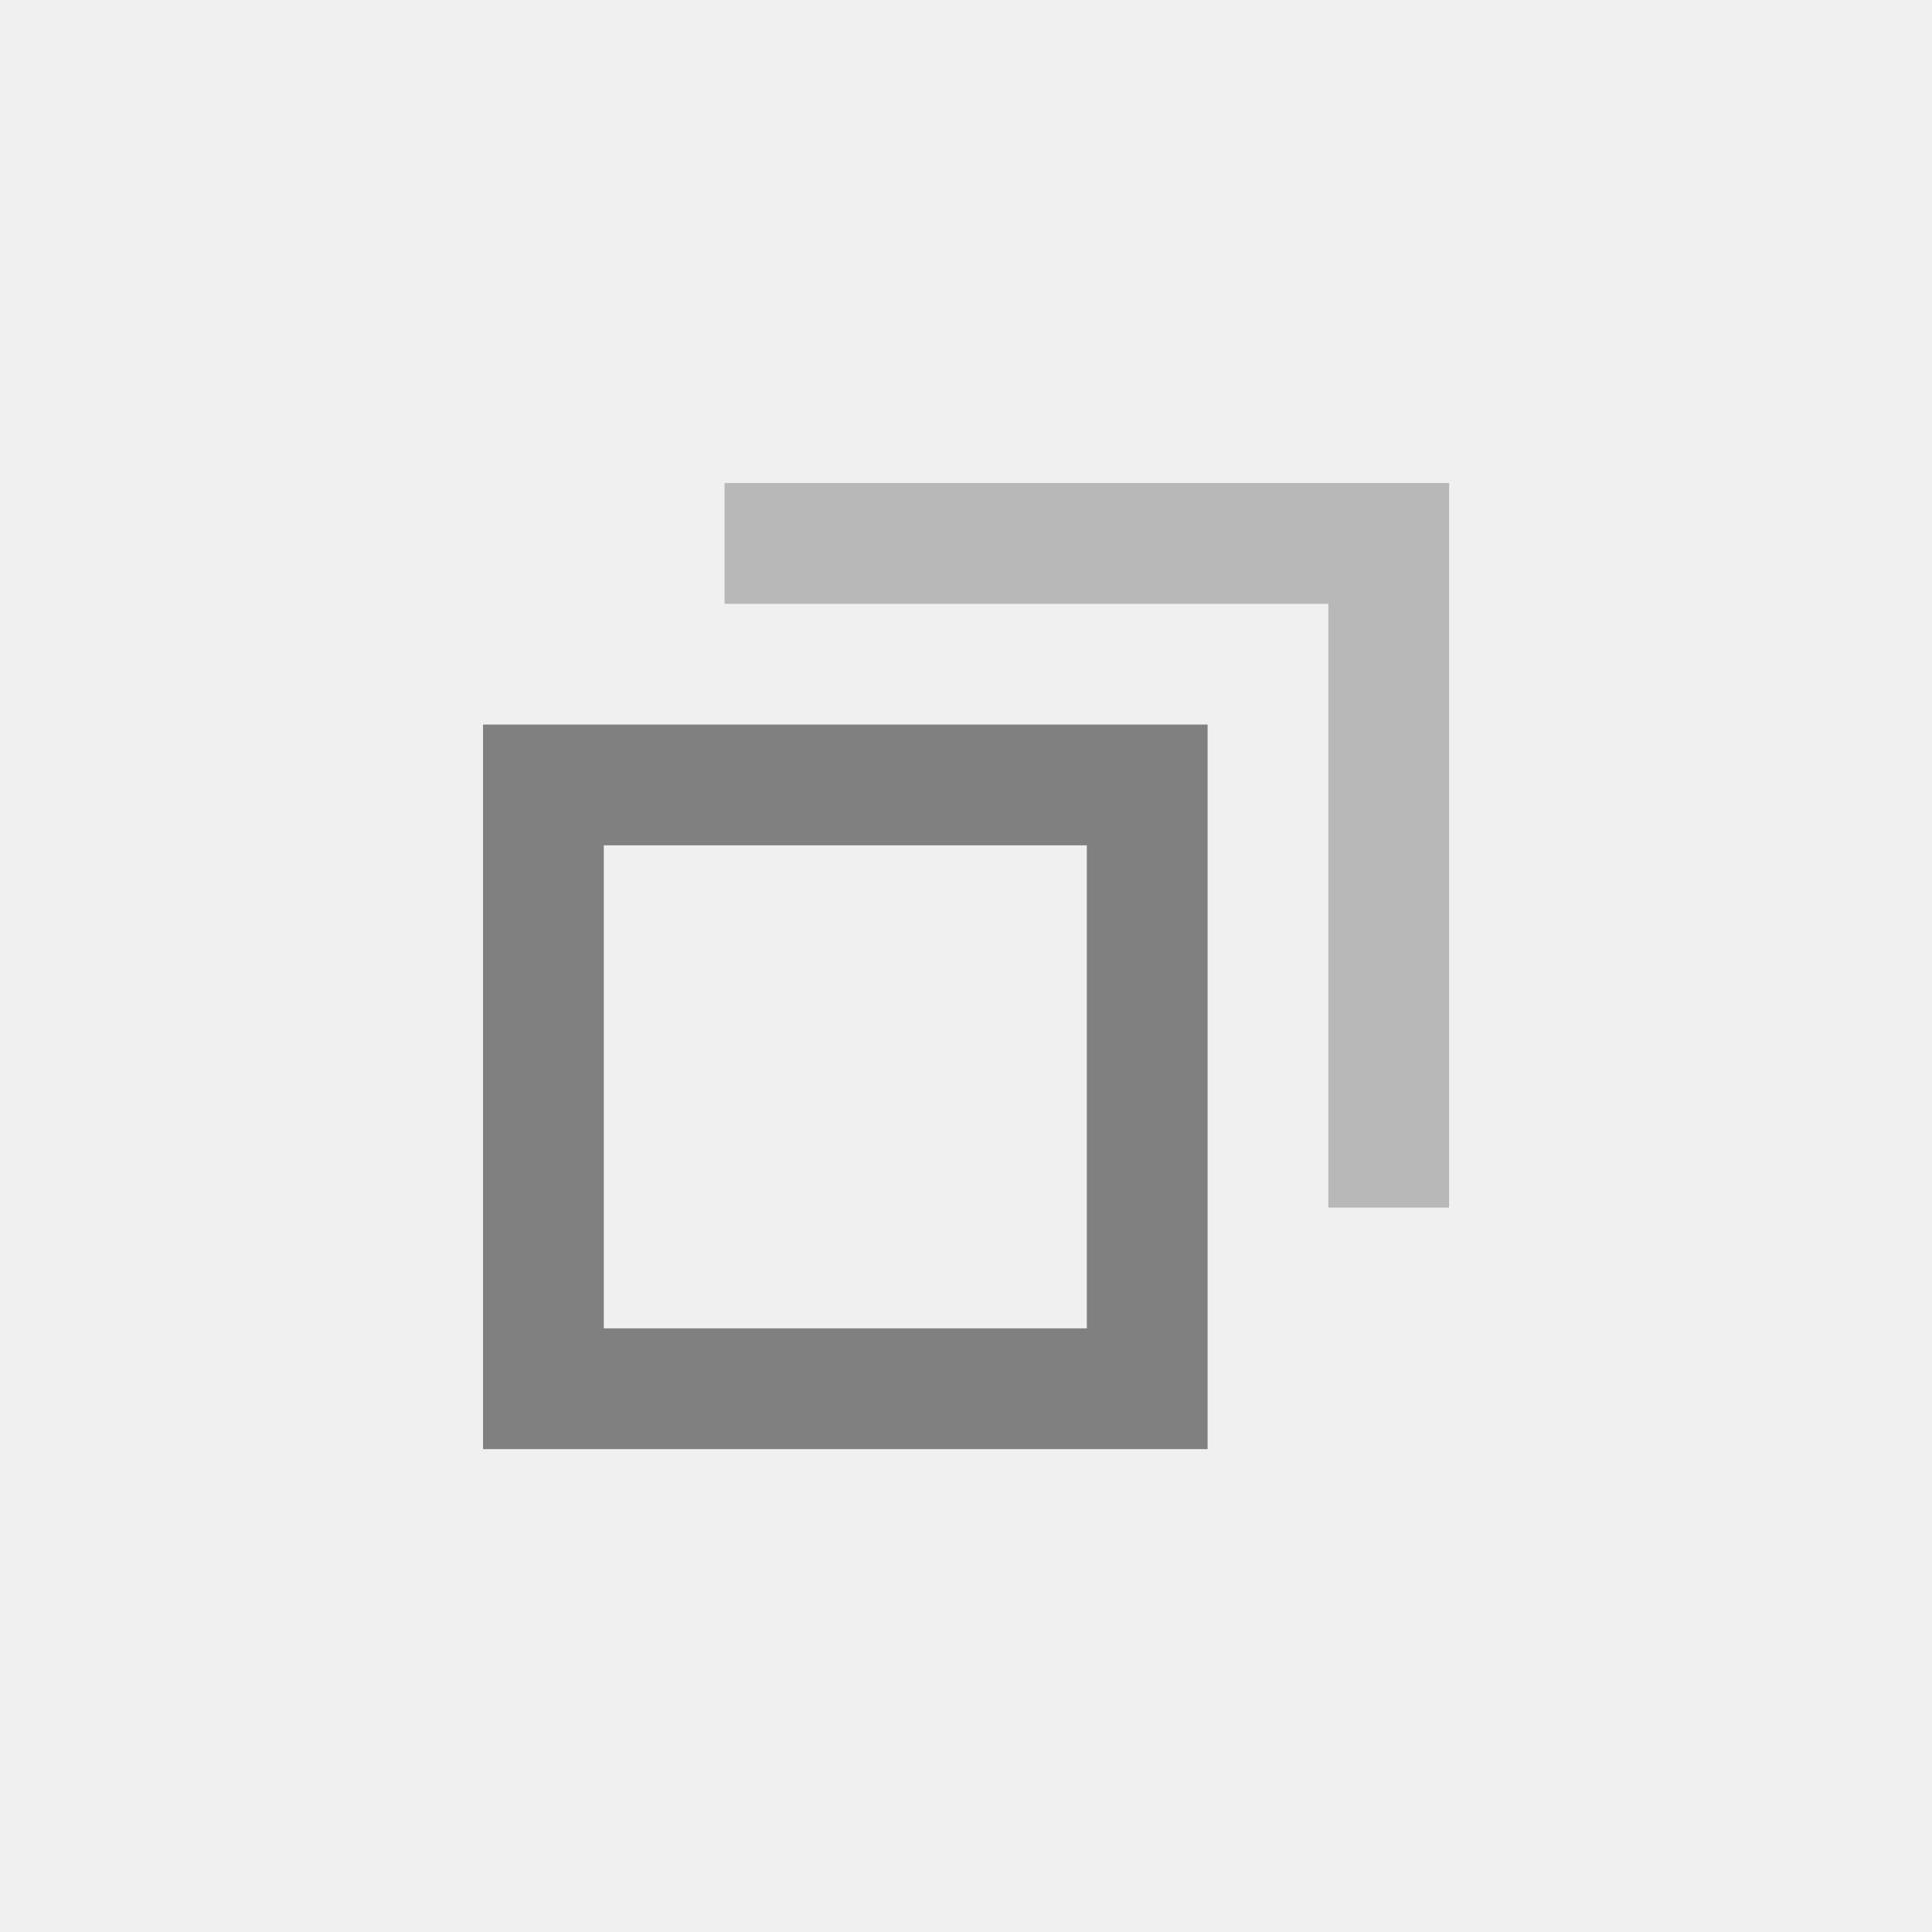
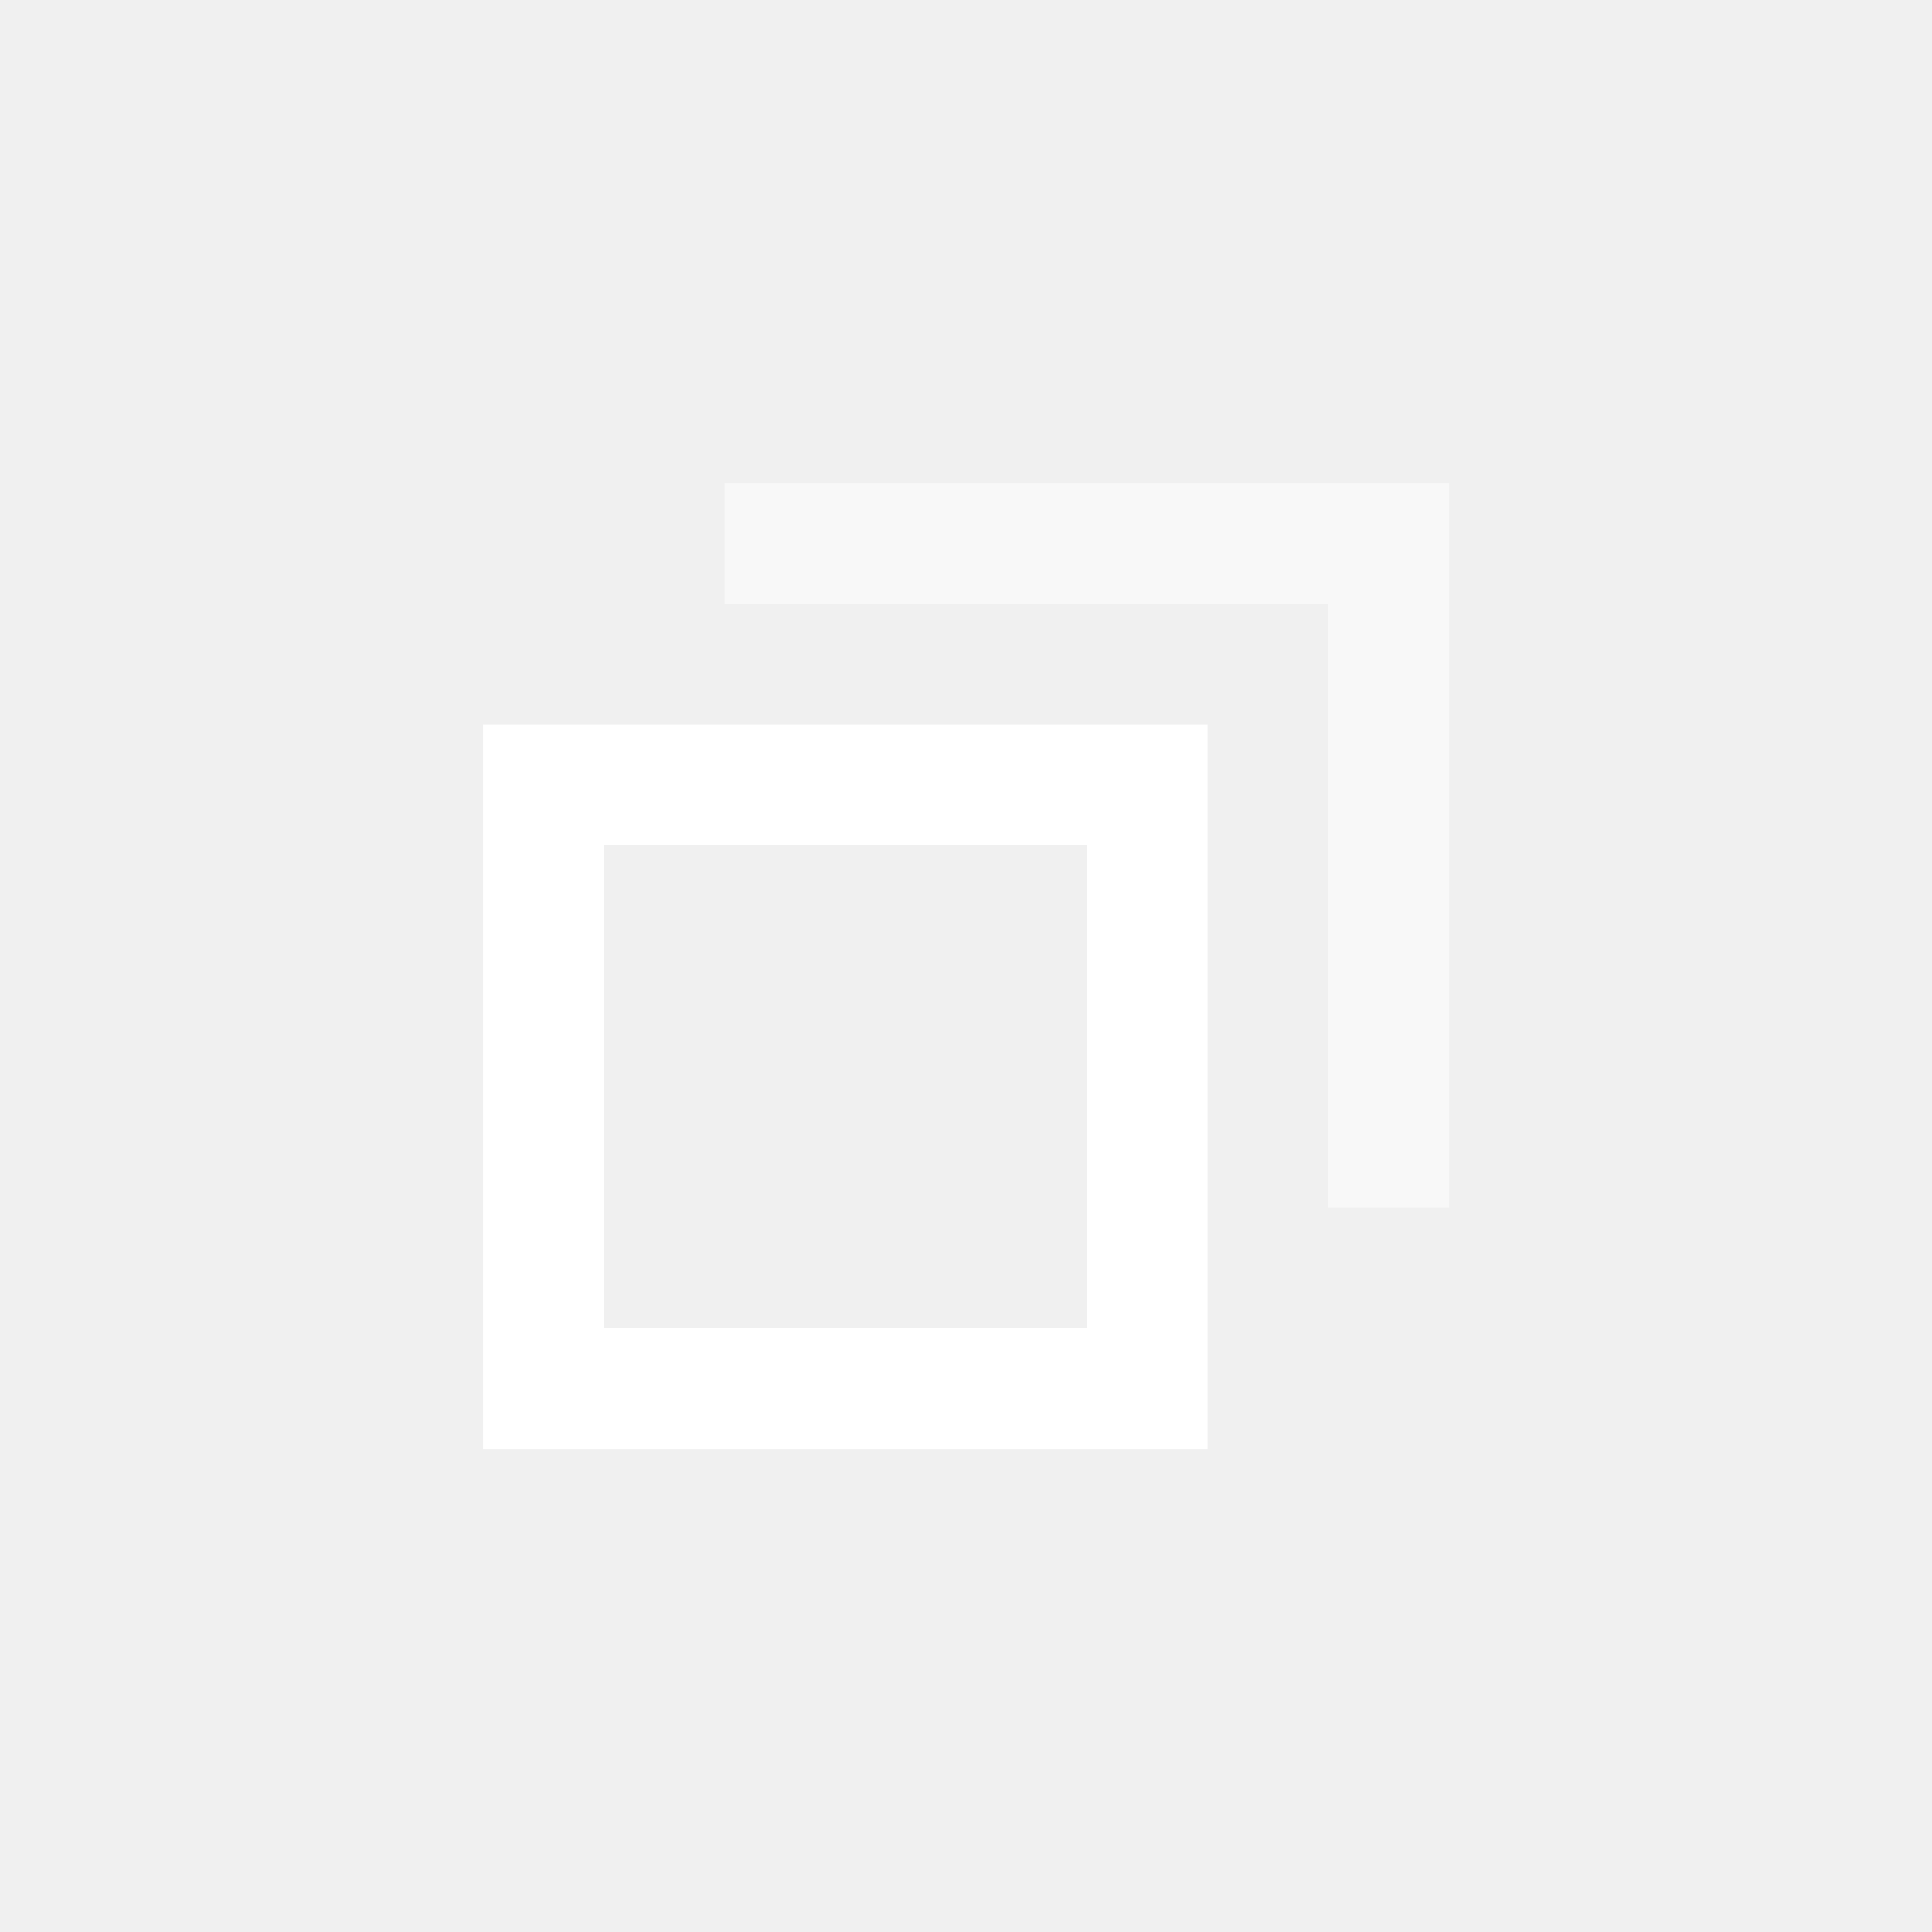
<svg xmlns="http://www.w3.org/2000/svg" width="16" height="16" viewBox="0 0 4.233 4.233" version="1.1" id="svg849">
  <defs id="defs843" />
  <g id="layer1">
-     <g color="#000000" font-weight="400" font-family="sans-serif" white-space="normal" fill="gray" id="g6" style="fill:#808080;fill-opacity:1" transform="scale(0.2645833)">
-       <path d="m 4,6 v 6 h 6 v -6 z m 1,1 h 4 v 4 h -4 z" style="line-height:normal;font-variant-ligatures:normal;font-variant-position:normal;font-variant-caps:normal;font-variant-numeric:normal;font-variant-alternates:normal;font-feature-settings:normal;text-indent:0;text-align:start;text-decoration:none;text-decoration-line:none;text-decoration-style:solid;text-decoration-color:#000000;text-transform:none;text-orientation:mixed;shape-padding:0;isolation:auto;mix-blend-mode:normal;fill:#808080;fill-opacity:1" overflow="visible" id="path2" />
-       <path d="m 6,4 v 1 h 5 v 5 h 1 v -6 z" style="line-height:normal;font-variant-ligatures:normal;font-variant-position:normal;font-variant-caps:normal;font-variant-numeric:normal;font-variant-alternates:normal;font-feature-settings:normal;text-indent:0;text-align:start;text-decoration:none;text-decoration-line:none;text-decoration-style:solid;text-decoration-color:#000000;text-transform:none;text-orientation:mixed;shape-padding:0;isolation:auto;mix-blend-mode:normal;fill:#808080;fill-opacity:1" overflow="visible" opacity="0.5" id="path4" />
+     <g color="#000000" font-weight="400" font-family="sans-serif" white-space="normal" fill="#ffffff" id="g6" style="fill:#ffffff;fill-opacity:1" transform="scale(0.2645833)">
+       <path d="m 4,6 v 6 h 6 v -6 z m 1,1 h 4 v 4 h -4 z" style="line-height:normal;font-variant-ligatures:normal;font-variant-position:normal;font-variant-caps:normal;font-variant-numeric:normal;font-variant-alternates:normal;font-feature-settings:normal;text-indent:0;text-align:start;text-decoration:none;text-decoration-line:none;text-decoration-style:solid;text-decoration-color:#000000;text-transform:none;text-orientation:mixed;shape-padding:0;isolation:auto;mix-blend-mode:normal;fill:#ffffff;fill-opacity:1" overflow="visible" id="path2" />
+       <path d="m 6,4 v 1 h 5 v 5 h 1 v -6 z" style="line-height:normal;font-variant-ligatures:normal;font-variant-position:normal;font-variant-caps:normal;font-variant-numeric:normal;font-variant-alternates:normal;font-feature-settings:normal;text-indent:0;text-align:start;text-decoration:none;text-decoration-line:none;text-decoration-style:solid;text-decoration-color:#000000;text-transform:none;text-orientation:mixed;shape-padding:0;isolation:auto;mix-blend-mode:normal;fill:#ffffff;fill-opacity:1" overflow="visible" opacity="0.5" id="path4" />
    </g>
  </g>
</svg>
